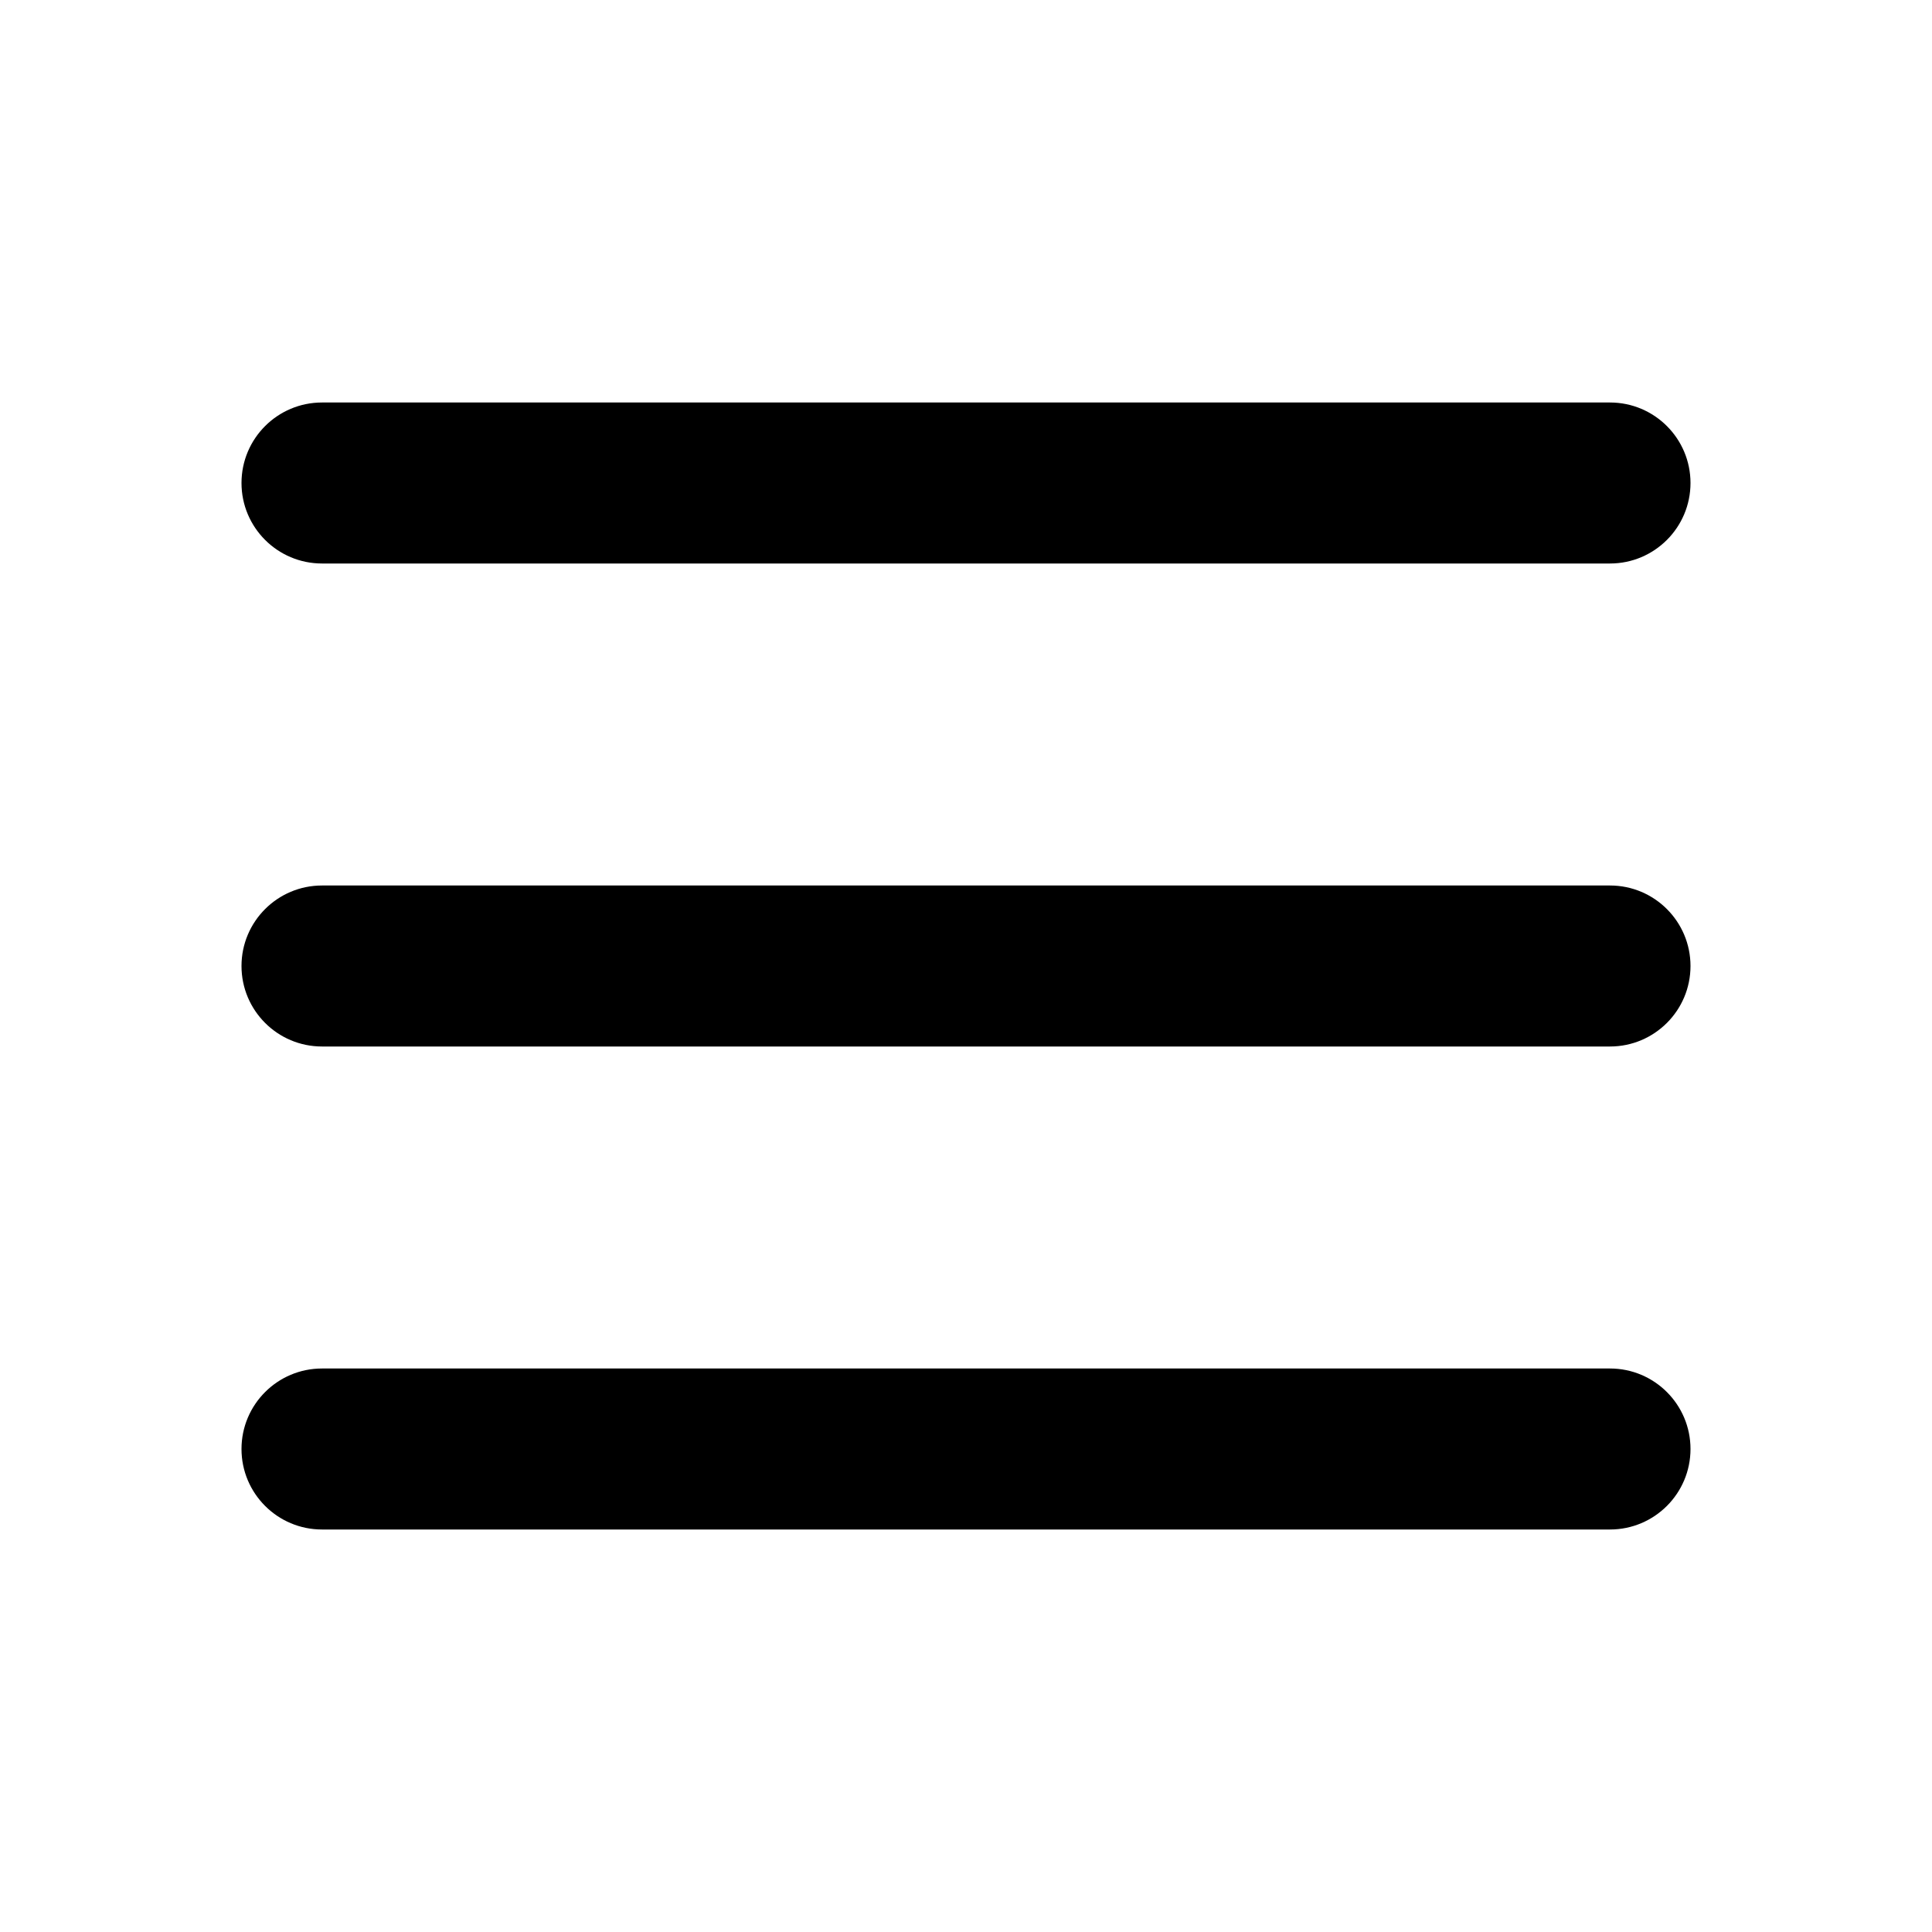
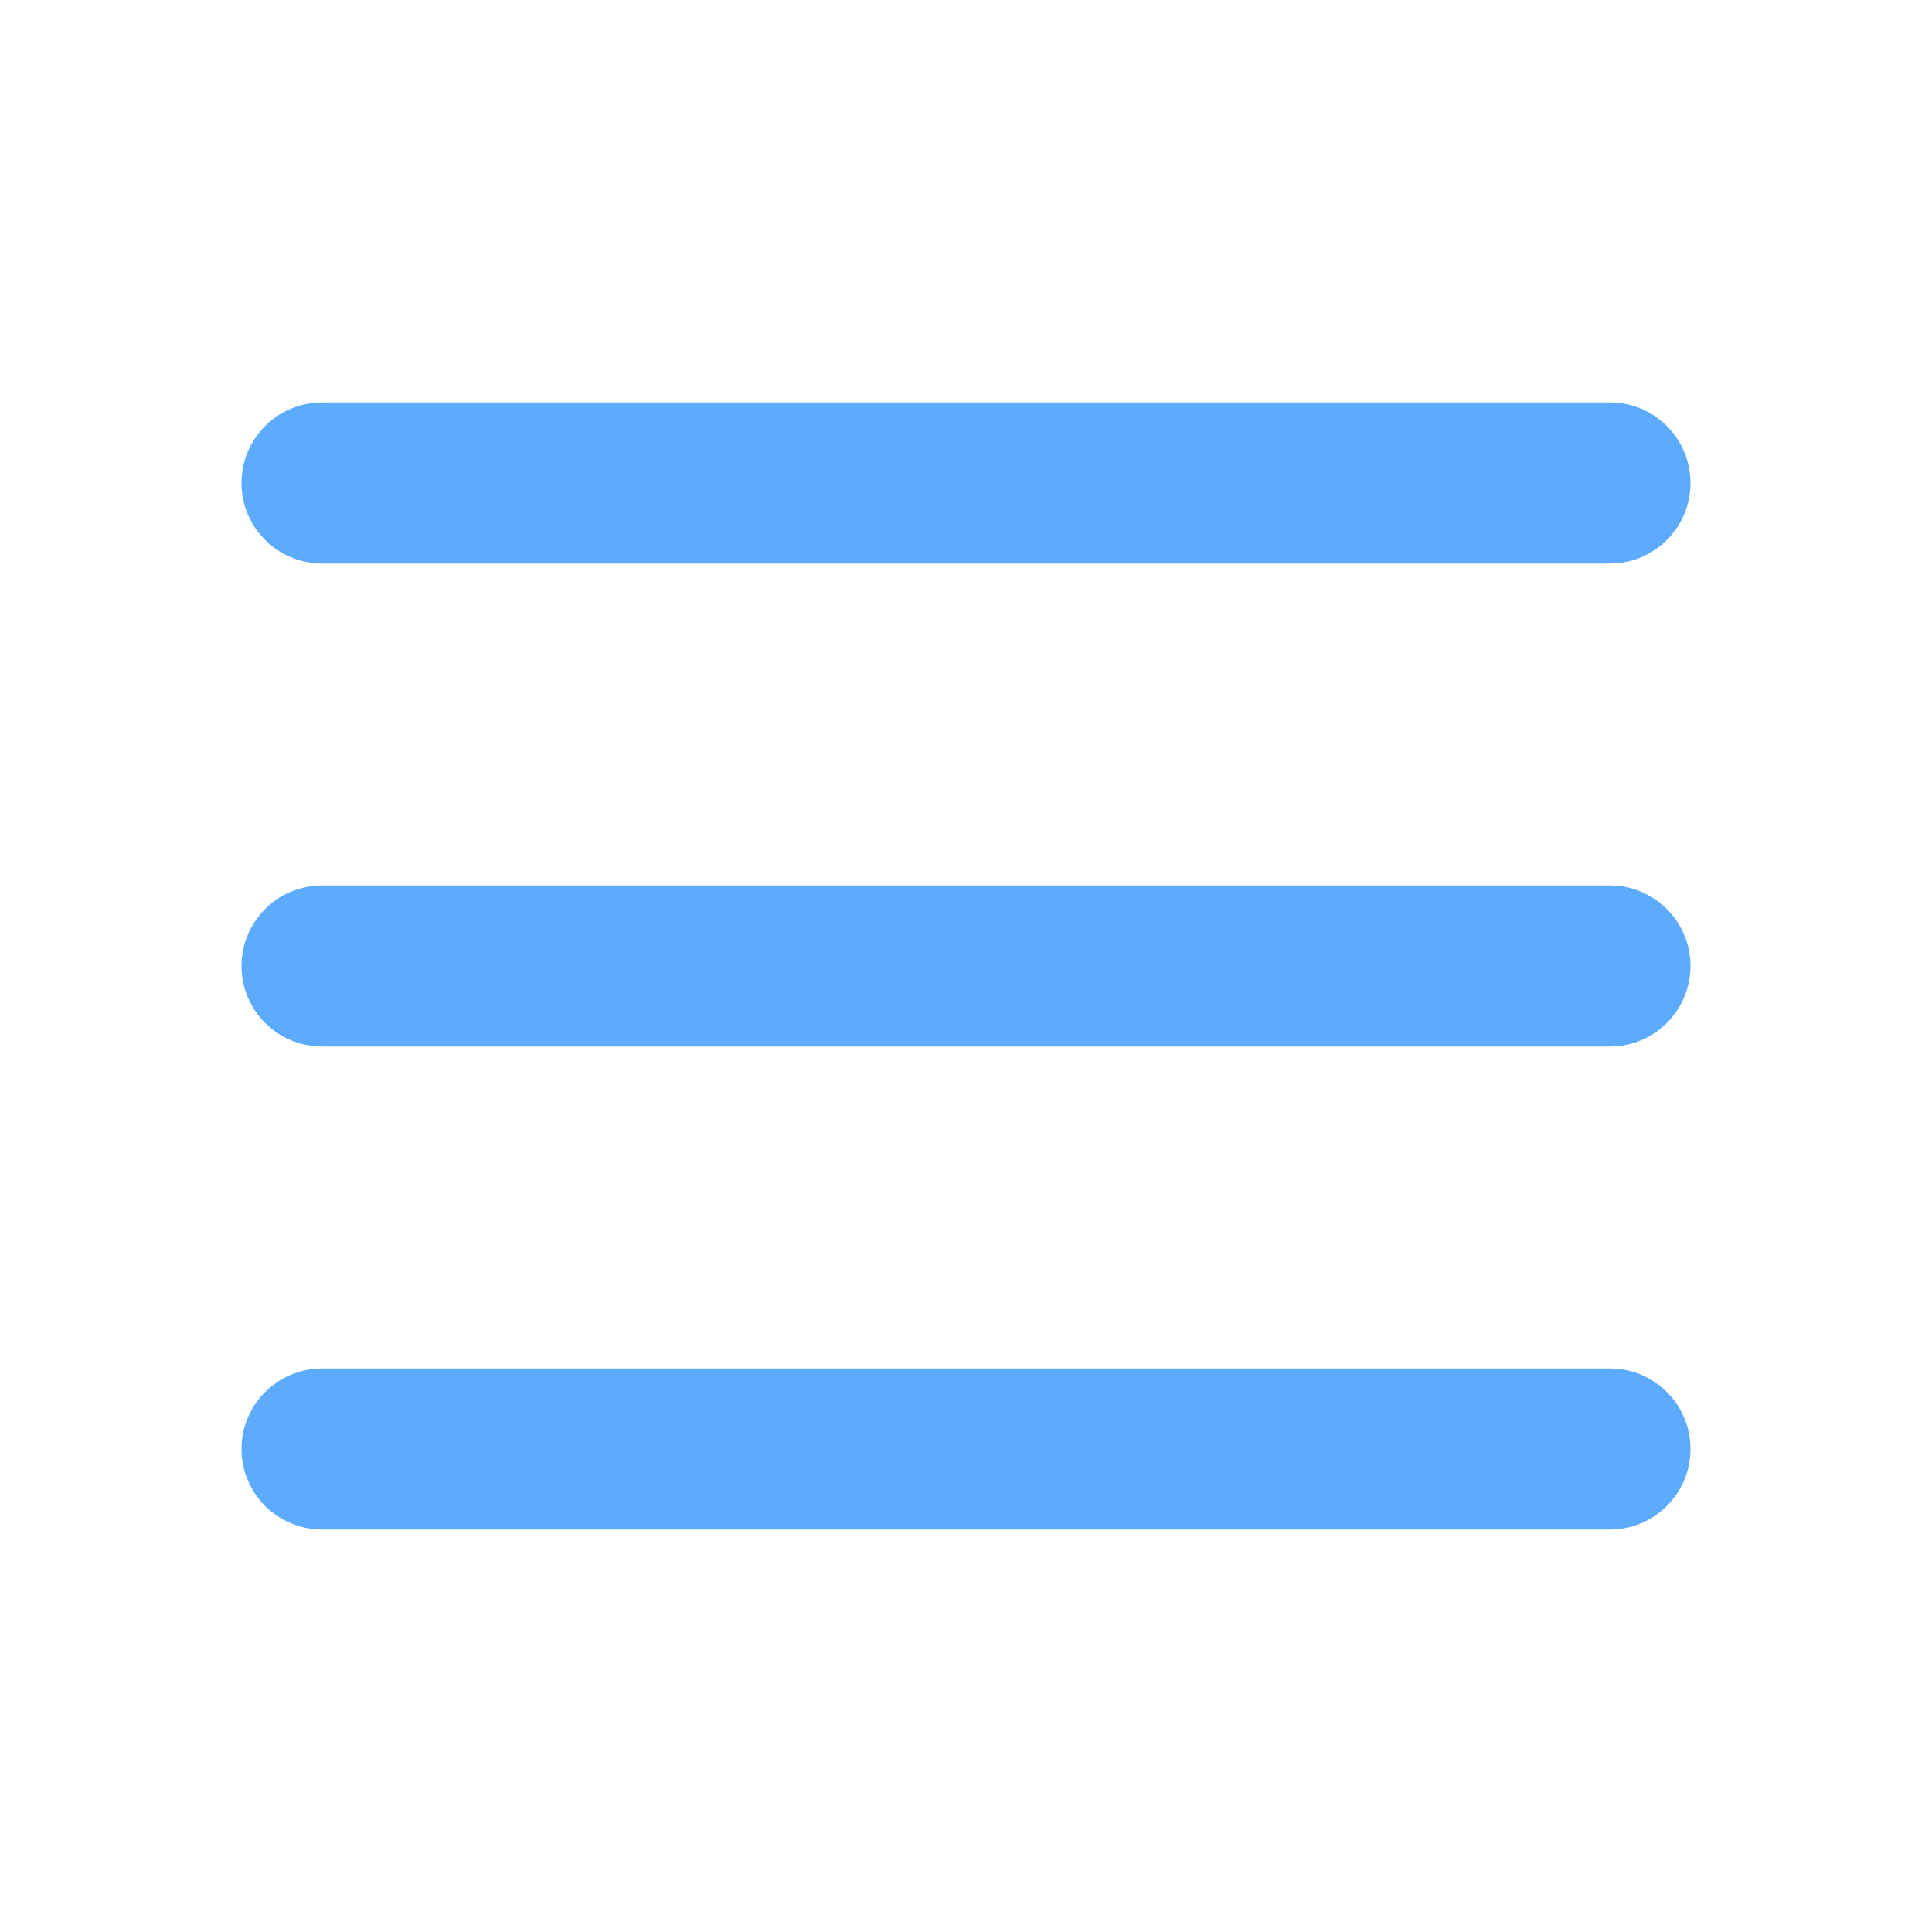
<svg xmlns="http://www.w3.org/2000/svg" width="800px" height="800px" viewBox="0 0 24 24">
-   <path fill="currentColor" fill-rule="evenodd" clip-rule="evenodd" d="M3 6C3 5.448 3.448 5 4 5H20C20.552 5 21 5.448 21 6C21 6.552 20.552 7 20 7H4C3.448 7 3 6.552 3 6ZM3 12C3 11.448 3.448 11 4 11H20C20.552 11 21 11.448 21 12C21 12.552 20.552 13 20 13H4C3.448 13 3 12.552 3 12ZM3 18C3 17.448 3.448 17 4 17H20C20.552 17 21 17.448 21 18C21 18.552 20.552 19 20 19H4C3.448 19 3 18.552 3 18Z" />
+   <path fill="#5cabff" fill-rule="evenodd" clip-rule="evenodd" d="M3 6C3 5.448 3.448 5 4 5H20C20.552 5 21 5.448 21 6C21 6.552 20.552 7 20 7H4C3.448 7 3 6.552 3 6ZM3 12C3 11.448 3.448 11 4 11H20C20.552 11 21 11.448 21 12C21 12.552 20.552 13 20 13H4C3.448 13 3 12.552 3 12ZM3 18C3 17.448 3.448 17 4 17H20C20.552 17 21 17.448 21 18C21 18.552 20.552 19 20 19H4C3.448 19 3 18.552 3 18Z" />
</svg>
